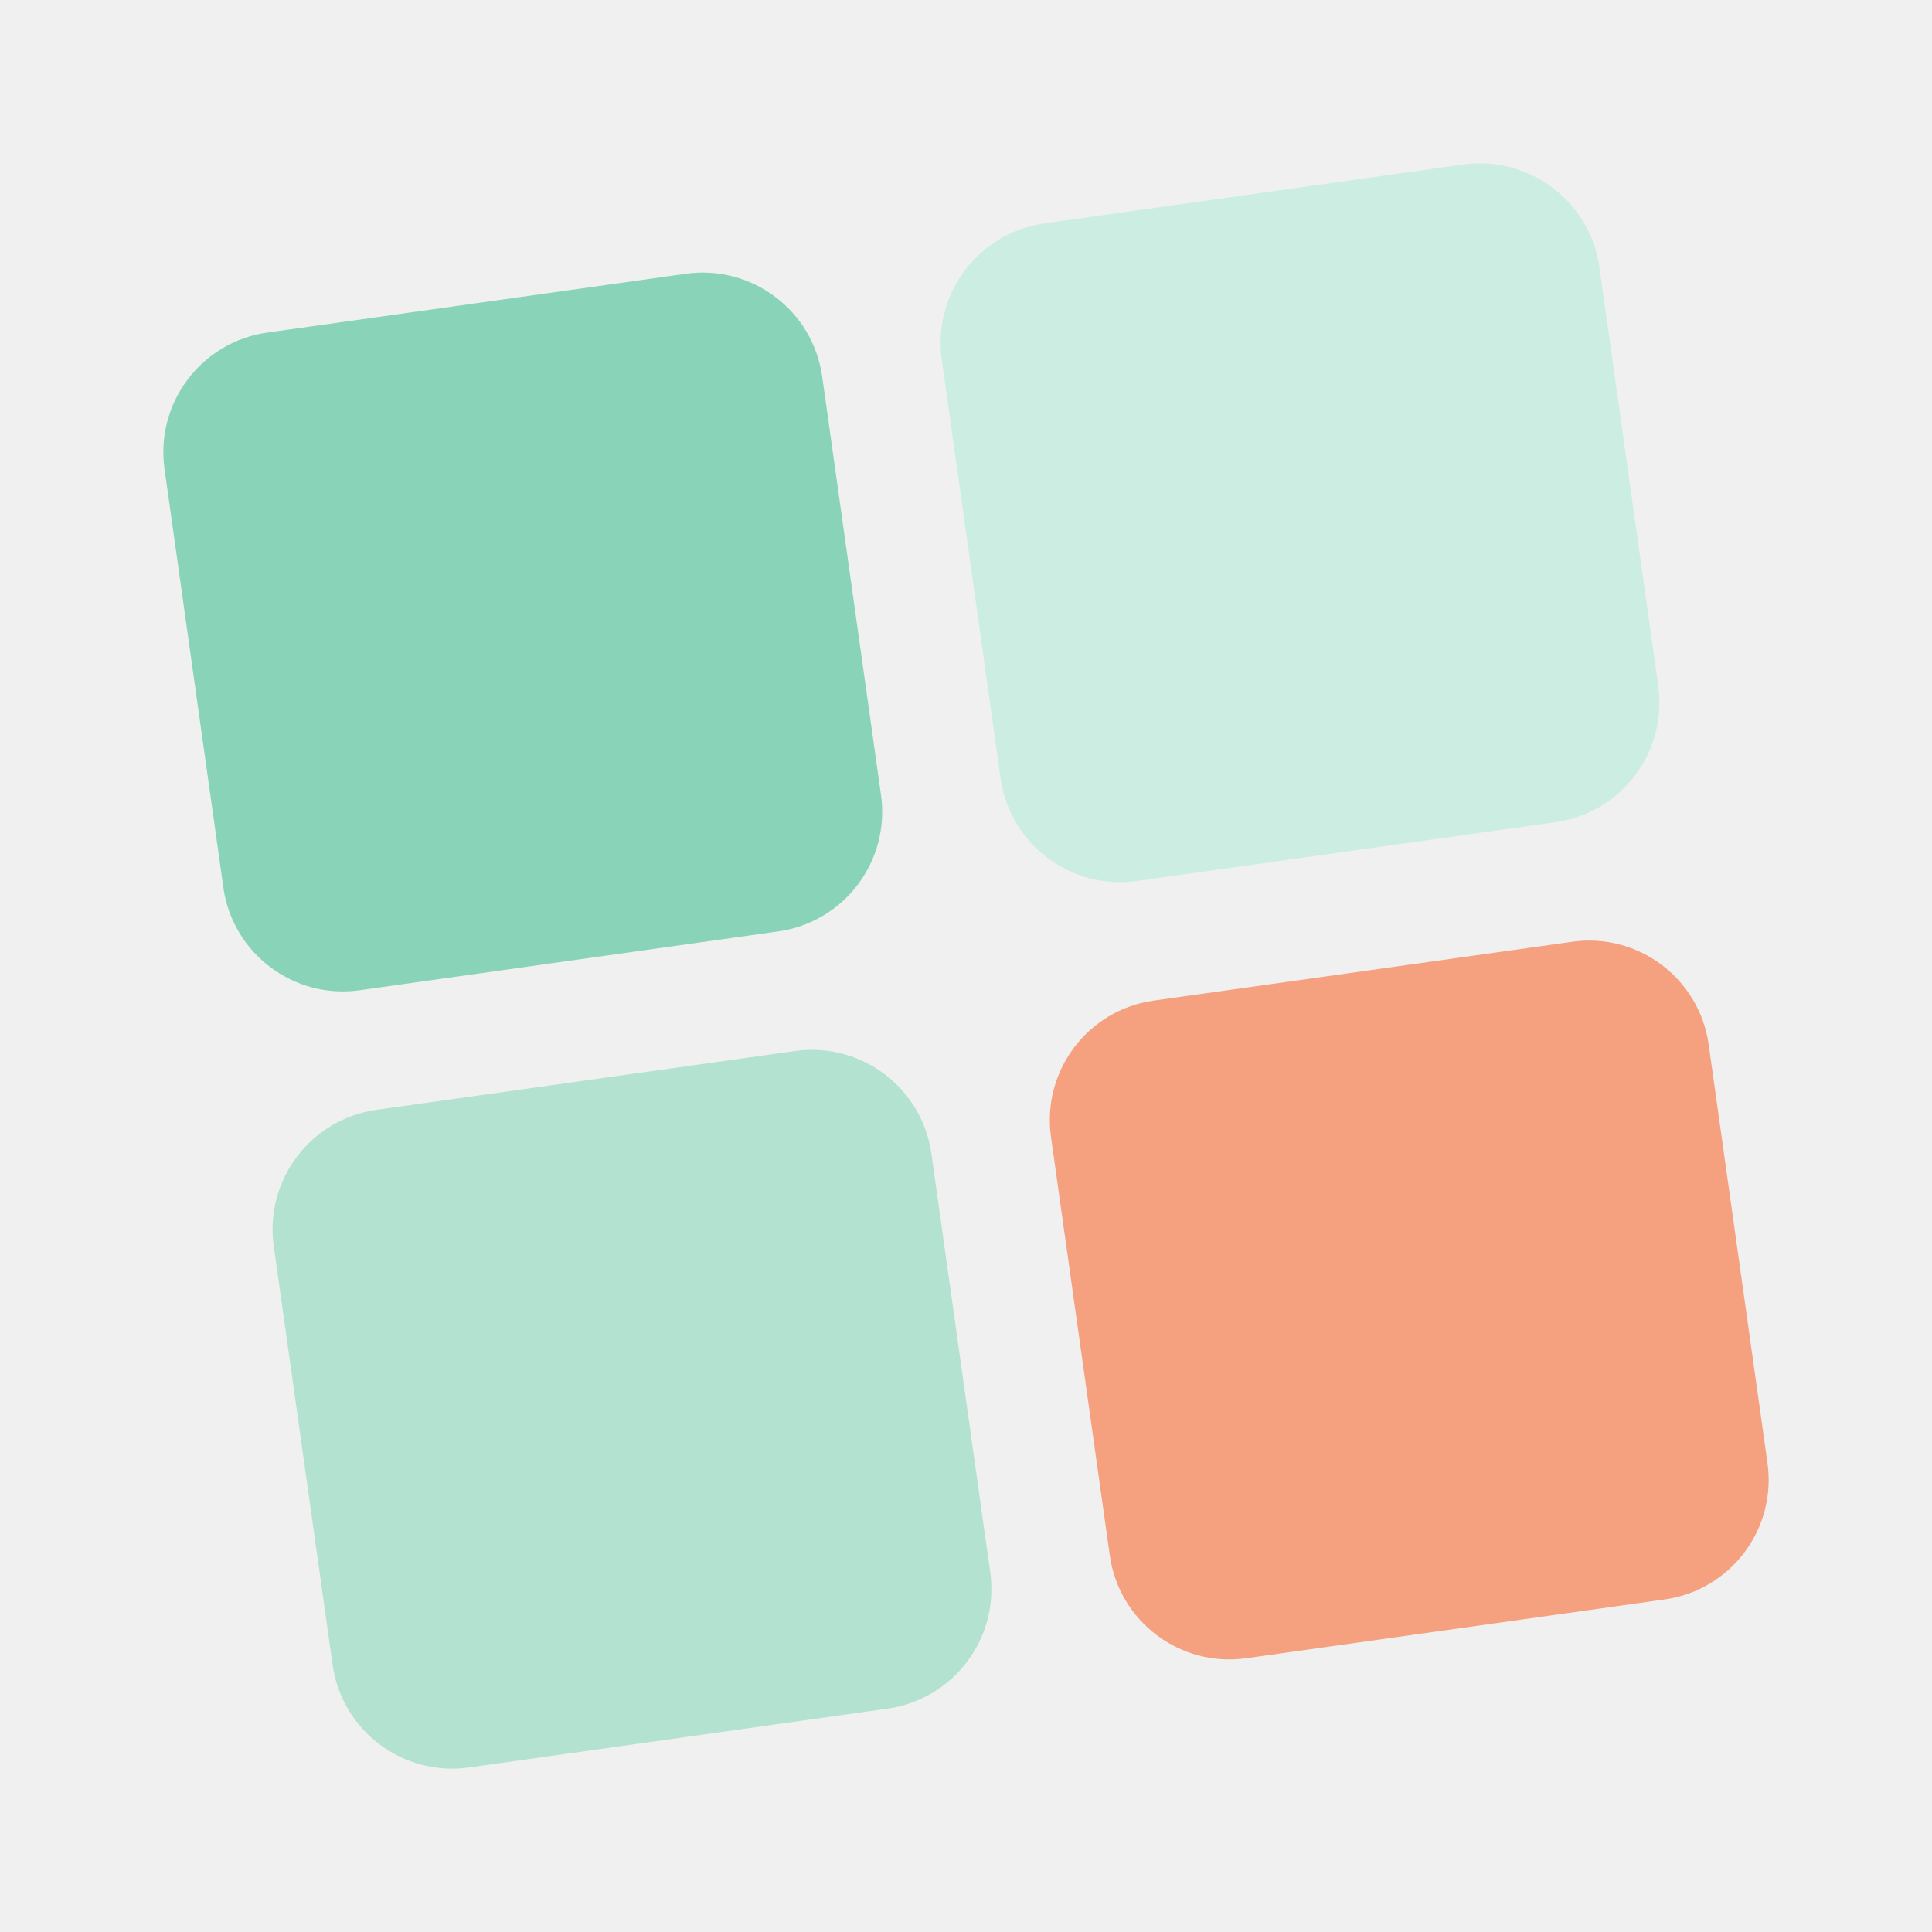
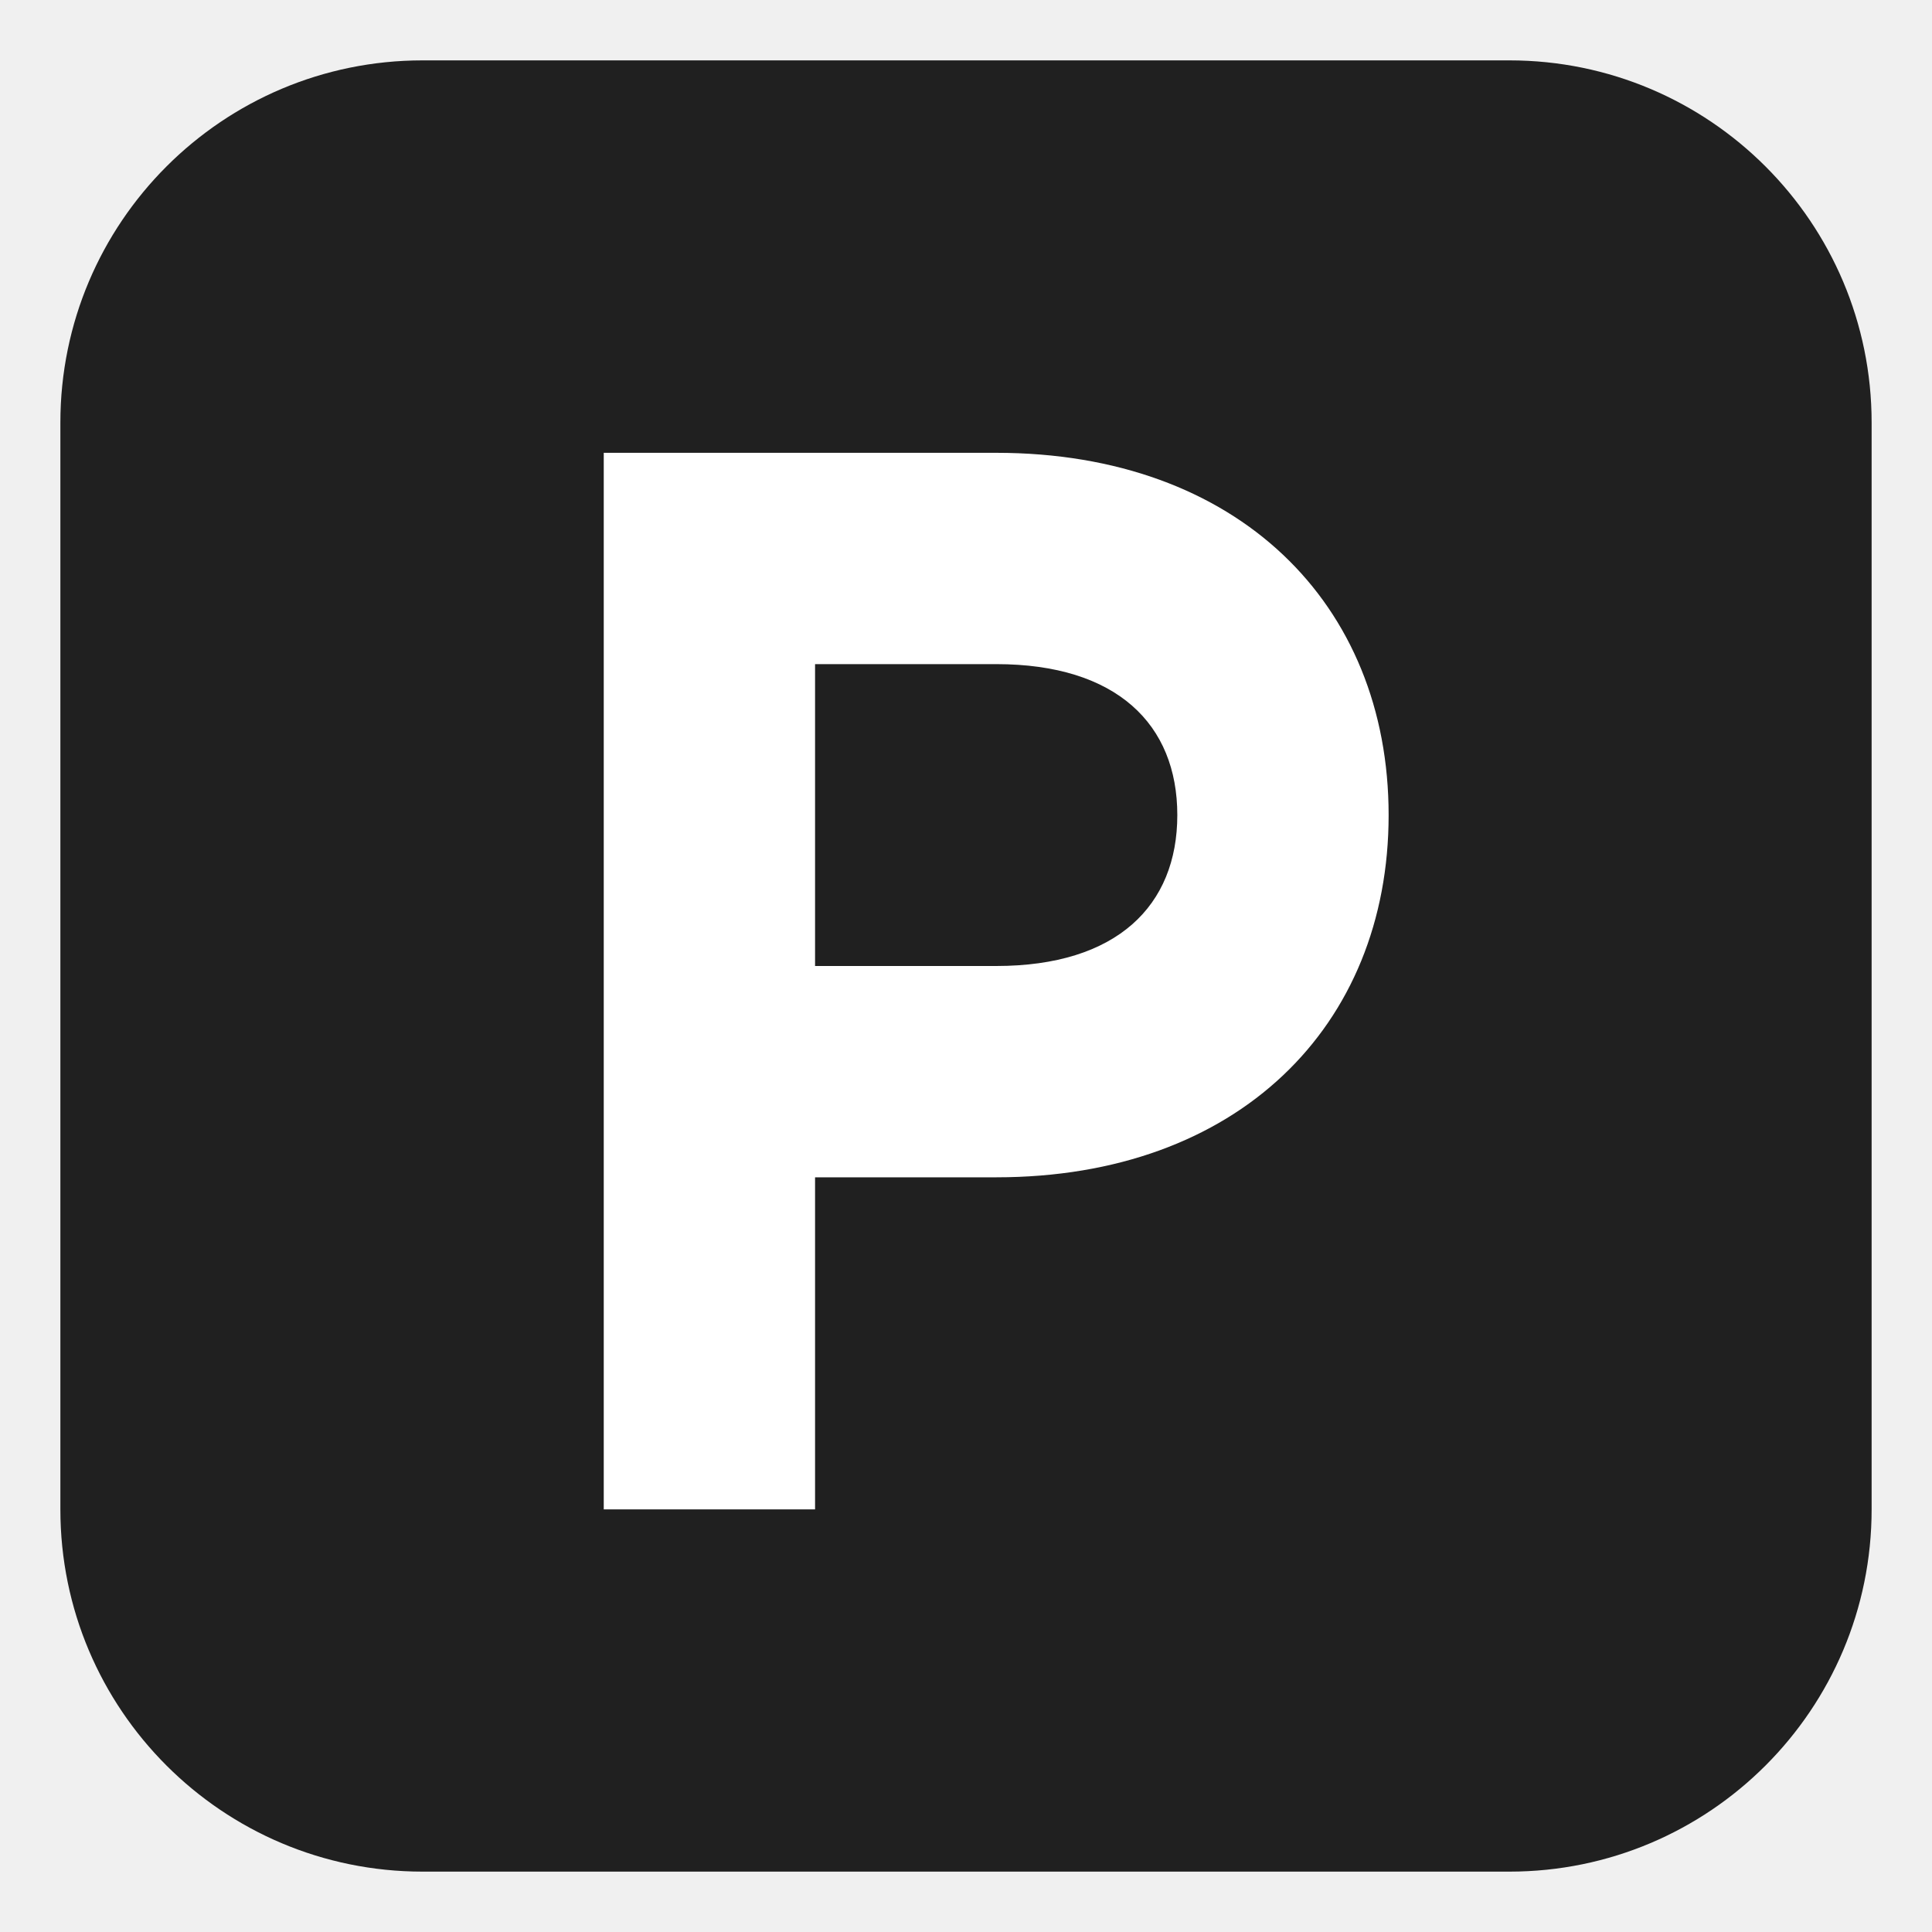
<svg xmlns="http://www.w3.org/2000/svg" viewBox="0 0 64 64" aria-label="Poria">
-   <g transform="rotate(-8 32 32)">
-     <rect x="8" y="8" width="22" height="22" rx="4" fill="#89d4b9" />
-     <rect x="34" y="8" width="22" height="22" rx="4" fill="#cceee2" />
-     <rect x="8" y="34" width="22" height="22" rx="4" fill="#b3e3d0" />
-     <rect x="34" y="34" width="22" height="22" rx="4" fill="#f5a07f" />
-   </g>
+   <rect x="2" y="2" width="60" height="60" rx="12" fill="#202020" />
+   <path fill="#fff" fill-rule="evenodd" d="M20 15h13c8 0 13 5 13 12s-5 12-13 12h-6v11h-7V15zm7 7v10h6c4 0 6-2 6-5s-2-5-6-5h-6z" />
</svg>
